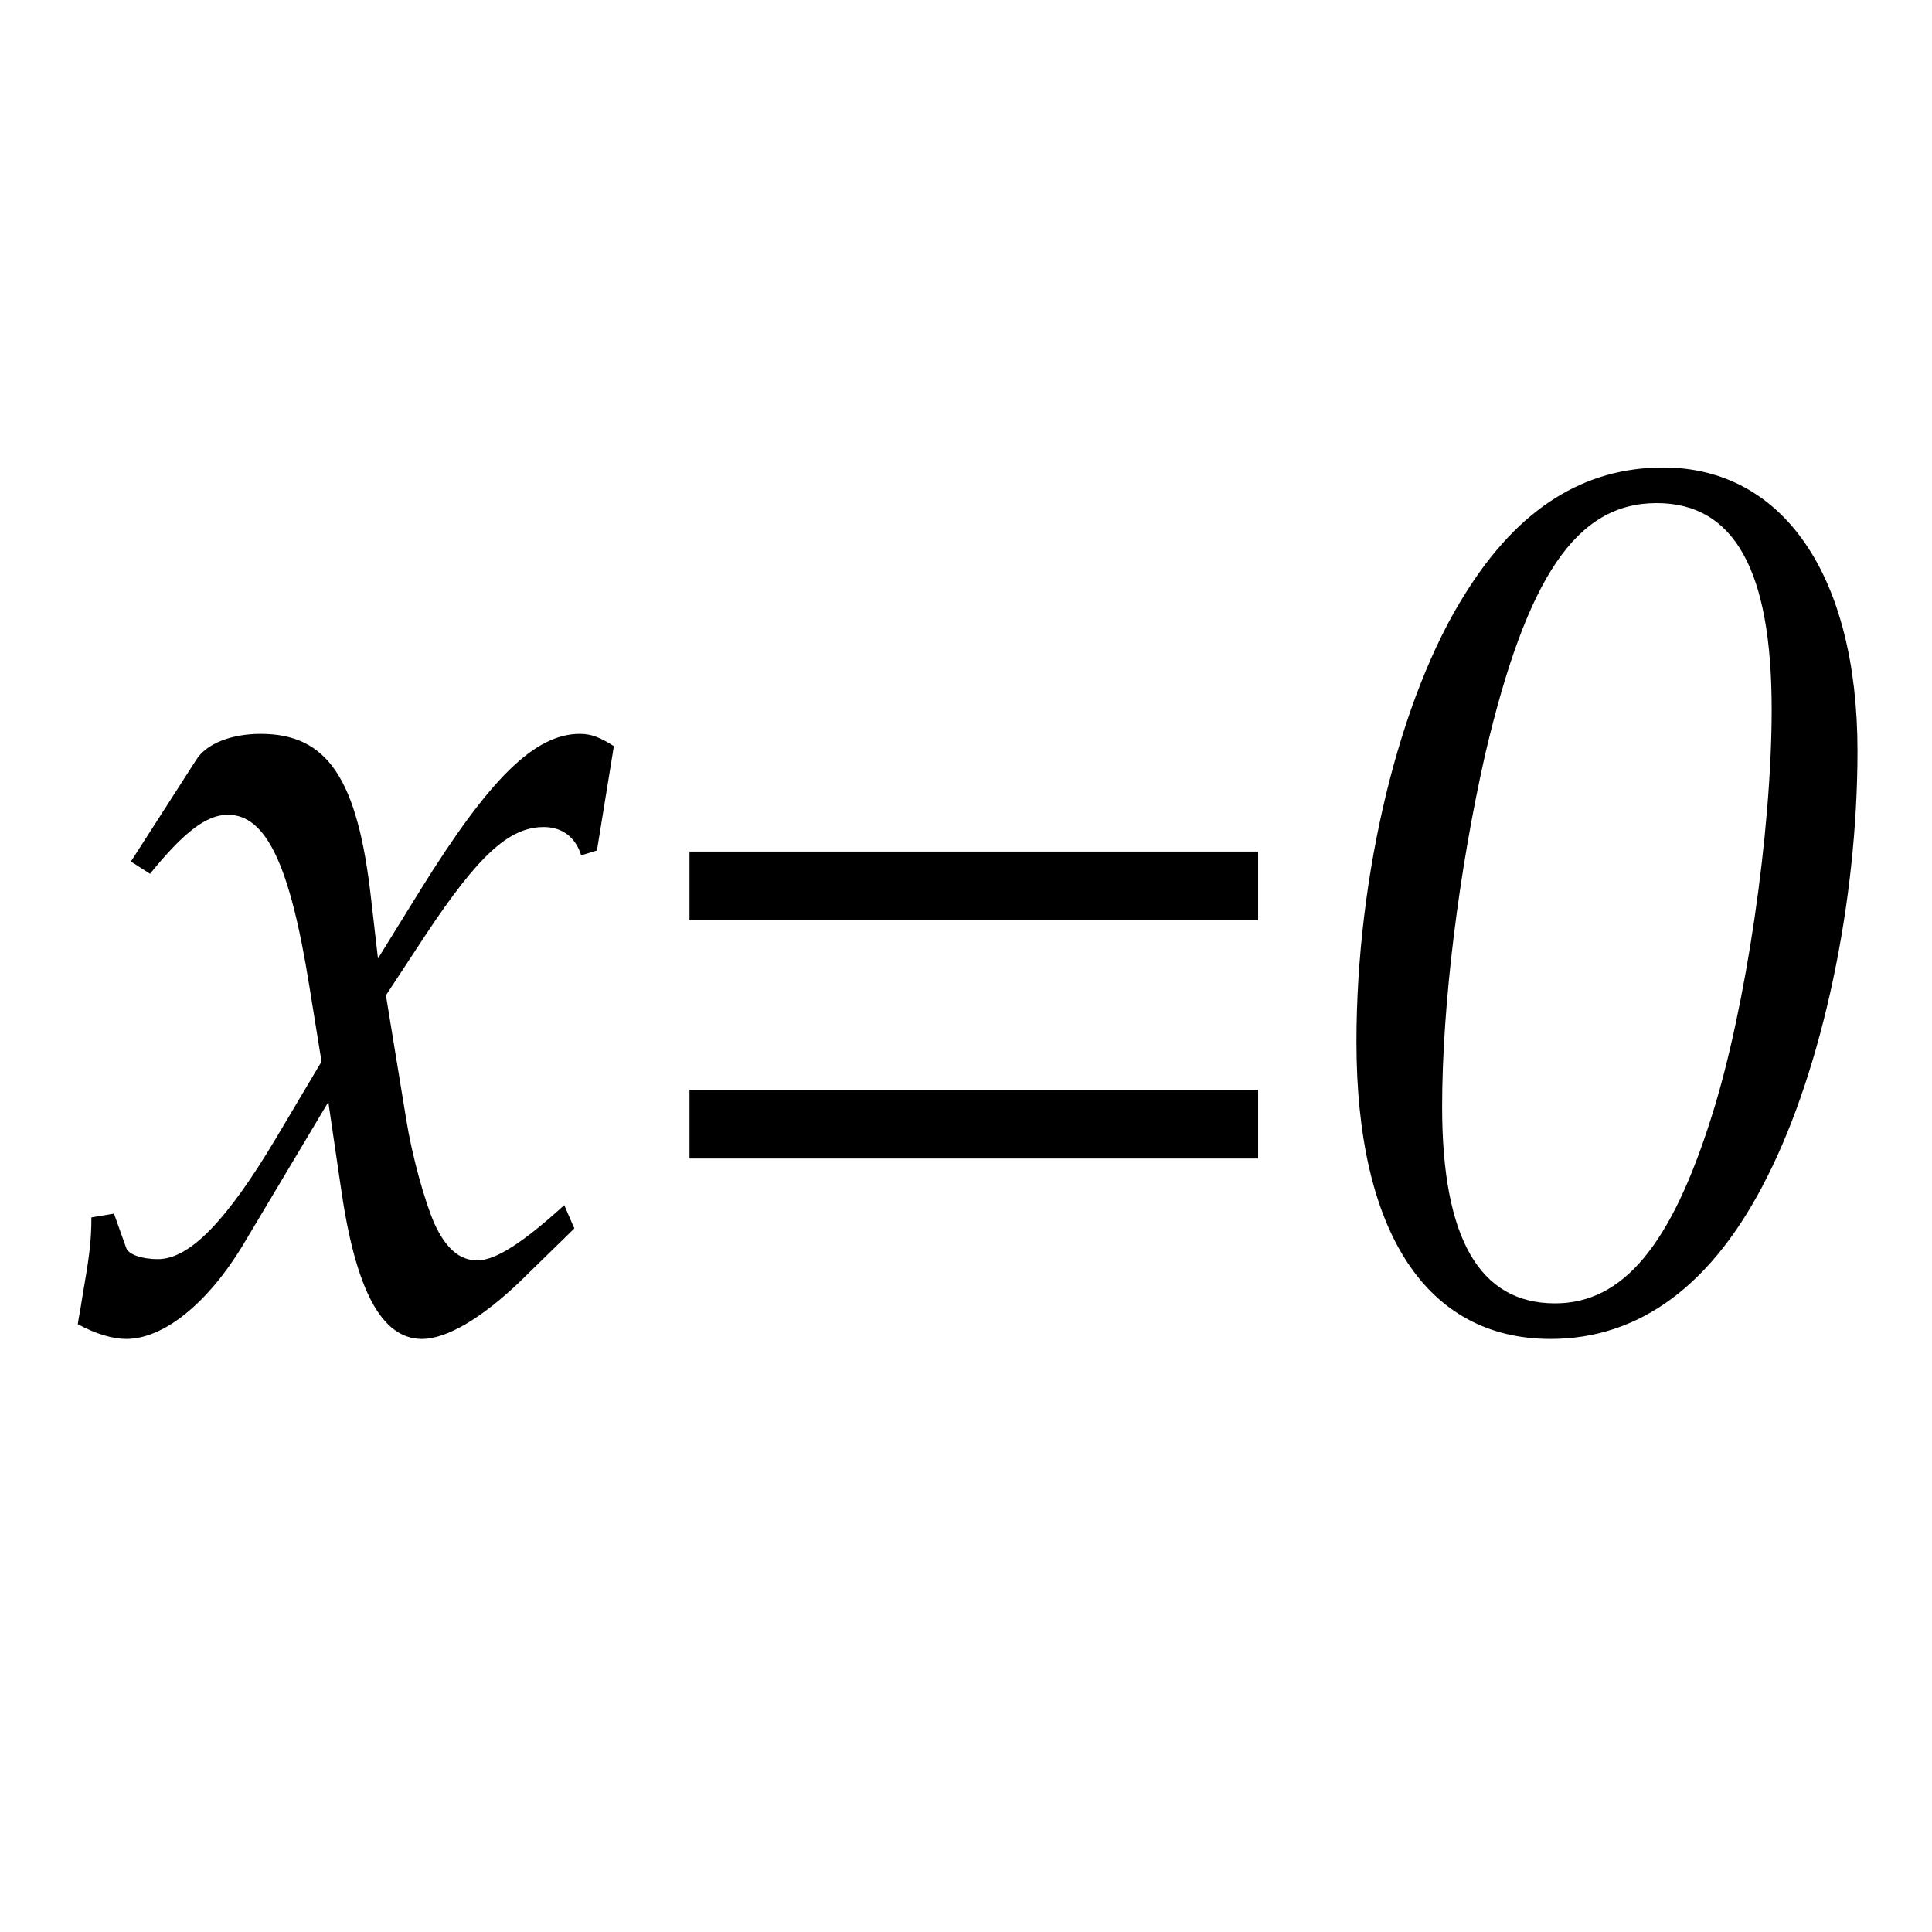
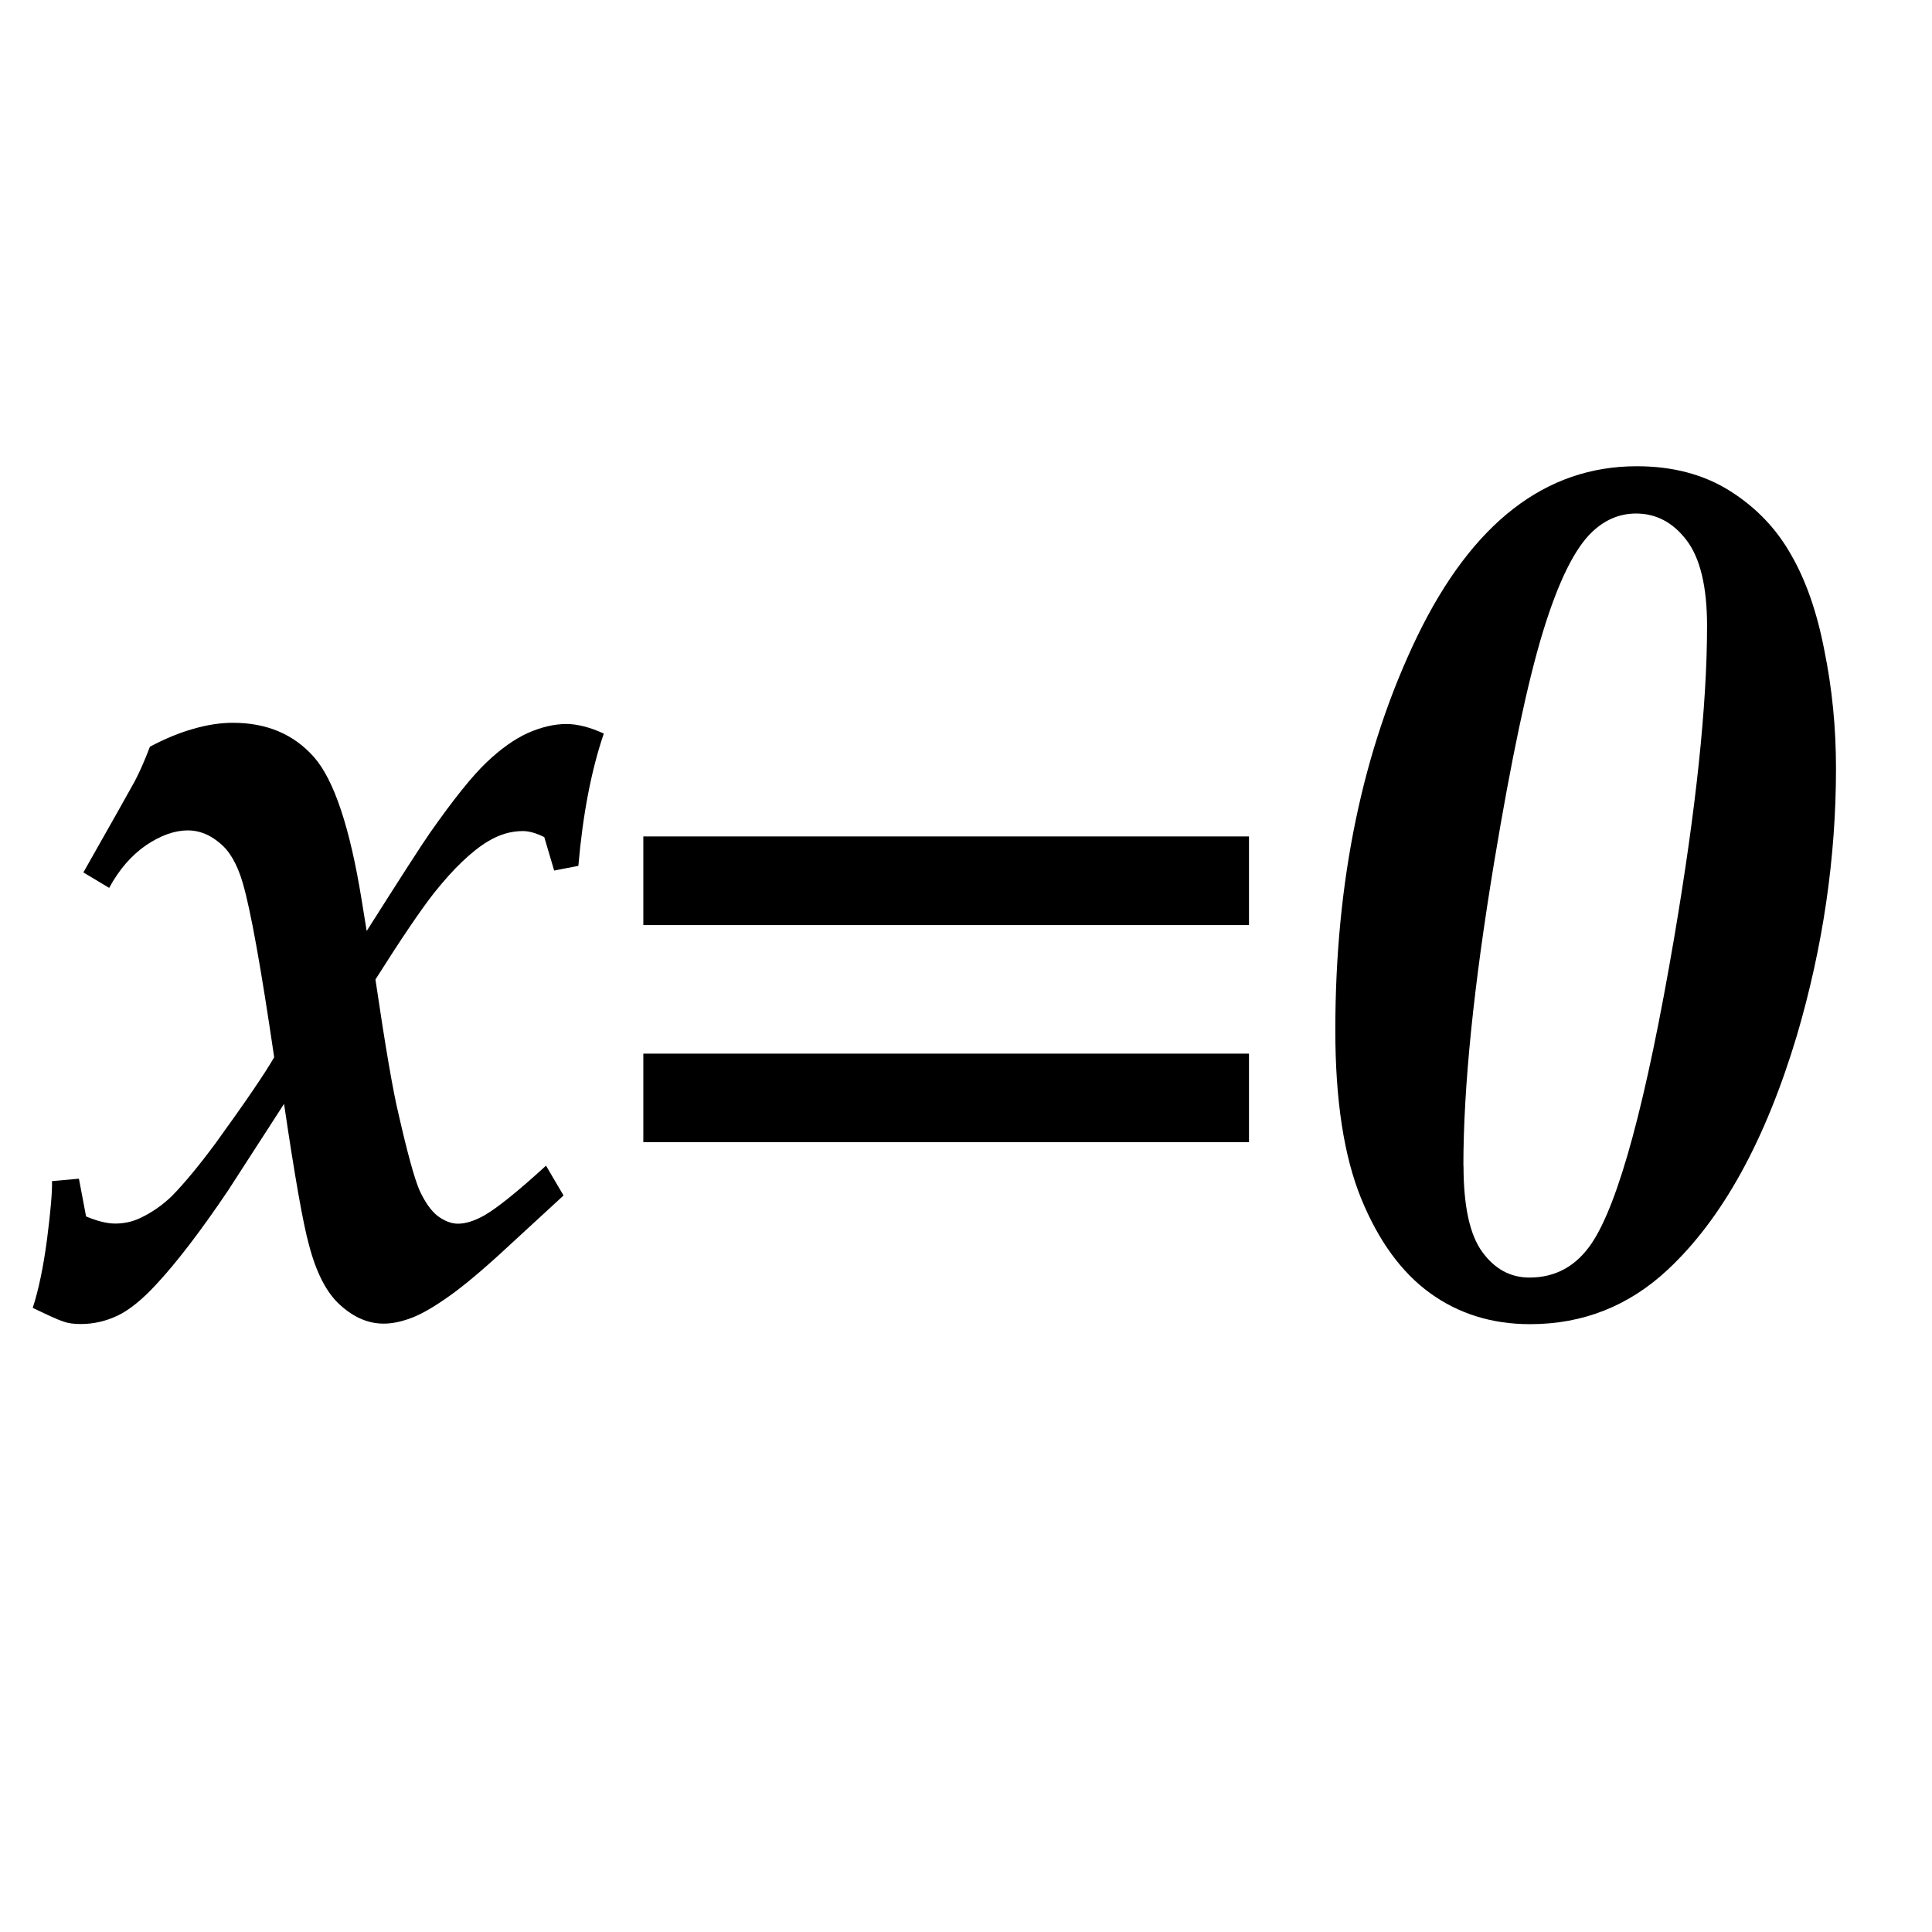
- <svg xmlns="http://www.w3.org/2000/svg" width="200mm" height="200mm" viewBox="0 0 200 200" version="1.1" id="svg8">
+ <svg xmlns="http://www.w3.org/2000/svg" width="15mm" height="15mm" viewBox="0 0 15 15" version="1.1" id="svg8">
  <defs id="defs2">
    <rect id="rect840" height="13.099" width="22.656" y="30.994" x="13.607" />
  </defs>
  <g id="layer1">
-     <text transform="scale(0.9588738,1.04289)" id="text858" y="131.565" x="7.305" style="font-style:normal;font-weight:normal;font-size:121.831px;line-height:1.25;font-family:sans-serif;fill:#000000;fill-opacity:1;stroke:none;stroke-width:3.046" xml:space="preserve">
-       <tspan style="font-style:italic;font-variant:normal;font-weight:normal;font-stretch:normal;font-size:121.831px;font-family:Palatino;-inkscape-font-specification:'Palatino Italic';font-variant-ligatures:normal;font-variant-caps:normal;font-variant-numeric:normal;font-variant-east-asian:normal;stroke-width:3.046" y="131.565" x="7.305" id="tspan856">x=0</tspan>
-     </text>
+     <g style="font-style:normal;font-weight:normal;font-size:9.122px;line-height:1.25;font-family:sans-serif;fill:#000000;fill-opacity:1;stroke:none;stroke-width:0.228" id="text858" transform="scale(0.9588738,1.04289)" aria-label="x=0">
+       <path id="path10096" style="font-style:italic;font-variant:normal;font-weight:bold;font-stretch:normal;font-size:9.122px;font-family:Palatino;-inkscape-font-specification:'Palatino Bold Italic';font-variant-ligatures:normal;font-variant-caps:normal;font-variant-numeric:normal;font-variant-east-asian:normal;fill:#000000;fill-opacity:1;stroke-width:0.228" d="M 0.265,9.737 Q 0.336,9.537 0.381,9.225 0.425,8.909 0.421,8.793 l 0.218,-0.018 0.058,0.281 q 0.138,0.053 0.236,0.053 0.107,0 0.2,-0.04 Q 1.276,9.007 1.392,8.904 1.548,8.757 1.748,8.508 2.109,8.049 2.22,7.871 2.06,6.869 1.966,6.575 1.9,6.365 1.779,6.276 q -0.12,-0.094 -0.258,-0.094 -0.16,0 -0.339,0.111 Q 1.004,6.406 0.884,6.61 L 0.675,6.495 Q 1.035,5.911 1.093,5.813 1.151,5.711 1.214,5.559 1.396,5.47 1.565,5.426 q 0.169,-0.045 0.321,-0.045 0.41,0 0.655,0.254 0.245,0.254 0.388,1.069 0.022,0.129 0.04,0.227 Q 3.383,6.33 3.481,6.201 3.766,5.827 3.94,5.675 4.113,5.524 4.274,5.457 q 0.165,-0.067 0.312,-0.067 0.134,0 0.303,0.071 Q 4.737,5.871 4.683,6.446 L 4.487,6.481 4.407,6.232 q -0.098,-0.045 -0.174,-0.045 -0.143,0 -0.281,0.076 Q 3.752,6.374 3.516,6.646 3.352,6.838 3.04,7.292 3.16,8.04 3.227,8.294 q 0.107,0.432 0.169,0.566 0.067,0.134 0.147,0.192 0.085,0.058 0.165,0.058 0.094,0 0.214,-0.062 0.16,-0.085 0.499,-0.37 L 4.563,8.9 4.037,9.345 Q 3.77,9.568 3.597,9.675 q -0.169,0.107 -0.285,0.143 -0.111,0.036 -0.205,0.036 -0.187,0 -0.352,-0.138 Q 2.59,9.581 2.501,9.265 2.43,9.029 2.3,8.218 L 1.846,8.864 Q 1.512,9.319 1.263,9.564 1.093,9.733 0.951,9.795 q -0.143,0.062 -0.298,0.062 -0.085,0 -0.138,-0.018 -0.049,-0.013 -0.249,-0.102 z" />
+       <path id="path10098" style="font-style:italic;font-variant:normal;font-weight:bold;font-stretch:normal;font-size:9.122px;font-family:Palatino;-inkscape-font-specification:'Palatino Bold Italic';font-variant-ligatures:normal;font-variant-caps:normal;font-variant-numeric:normal;font-variant-east-asian:normal;fill:#000000;fill-opacity:1;stroke-width:0.228" d="M 5.209,6.227 H 10.113 V 6.887 H 5.209 Z m 0,1.617 H 10.113 V 8.503 H 5.209 Z" />
+       <path id="path10100" style="font-style:italic;font-variant:normal;font-weight:bold;font-stretch:normal;font-size:9.122px;font-family:Palatino;-inkscape-font-specification:'Palatino Bold Italic';font-variant-ligatures:normal;font-variant-caps:normal;font-variant-numeric:normal;font-variant-east-asian:normal;fill:#000000;fill-opacity:1;stroke-width:0.228" d="m 10.812,7.671 q 0,-1.67 0.664,-2.935 0.668,-1.265 1.777,-1.265 0.436,0 0.753,0.183 0.316,0.183 0.494,0.472 0.183,0.29 0.272,0.717 0.094,0.423 0.094,0.877 0,0.998 -0.316,1.987 -0.383,1.176 -1.047,1.746 -0.472,0.405 -1.114,0.405 -0.463,0 -0.811,-0.232 -0.347,-0.232 -0.557,-0.704 -0.209,-0.472 -0.209,-1.252 z m 1.038,1.007 q 0,0.45 0.151,0.641 0.151,0.192 0.383,0.192 0.316,0 0.503,-0.254 0.33,-0.45 0.668,-2.272 0.267,-1.443 0.267,-2.325 0,-0.436 -0.165,-0.637 -0.165,-0.2 -0.41,-0.2 -0.196,0 -0.352,0.134 -0.214,0.183 -0.401,0.744 -0.187,0.561 -0.396,1.719 -0.249,1.381 -0.249,2.258 z" />
+     </g>
  </g>
</svg>
